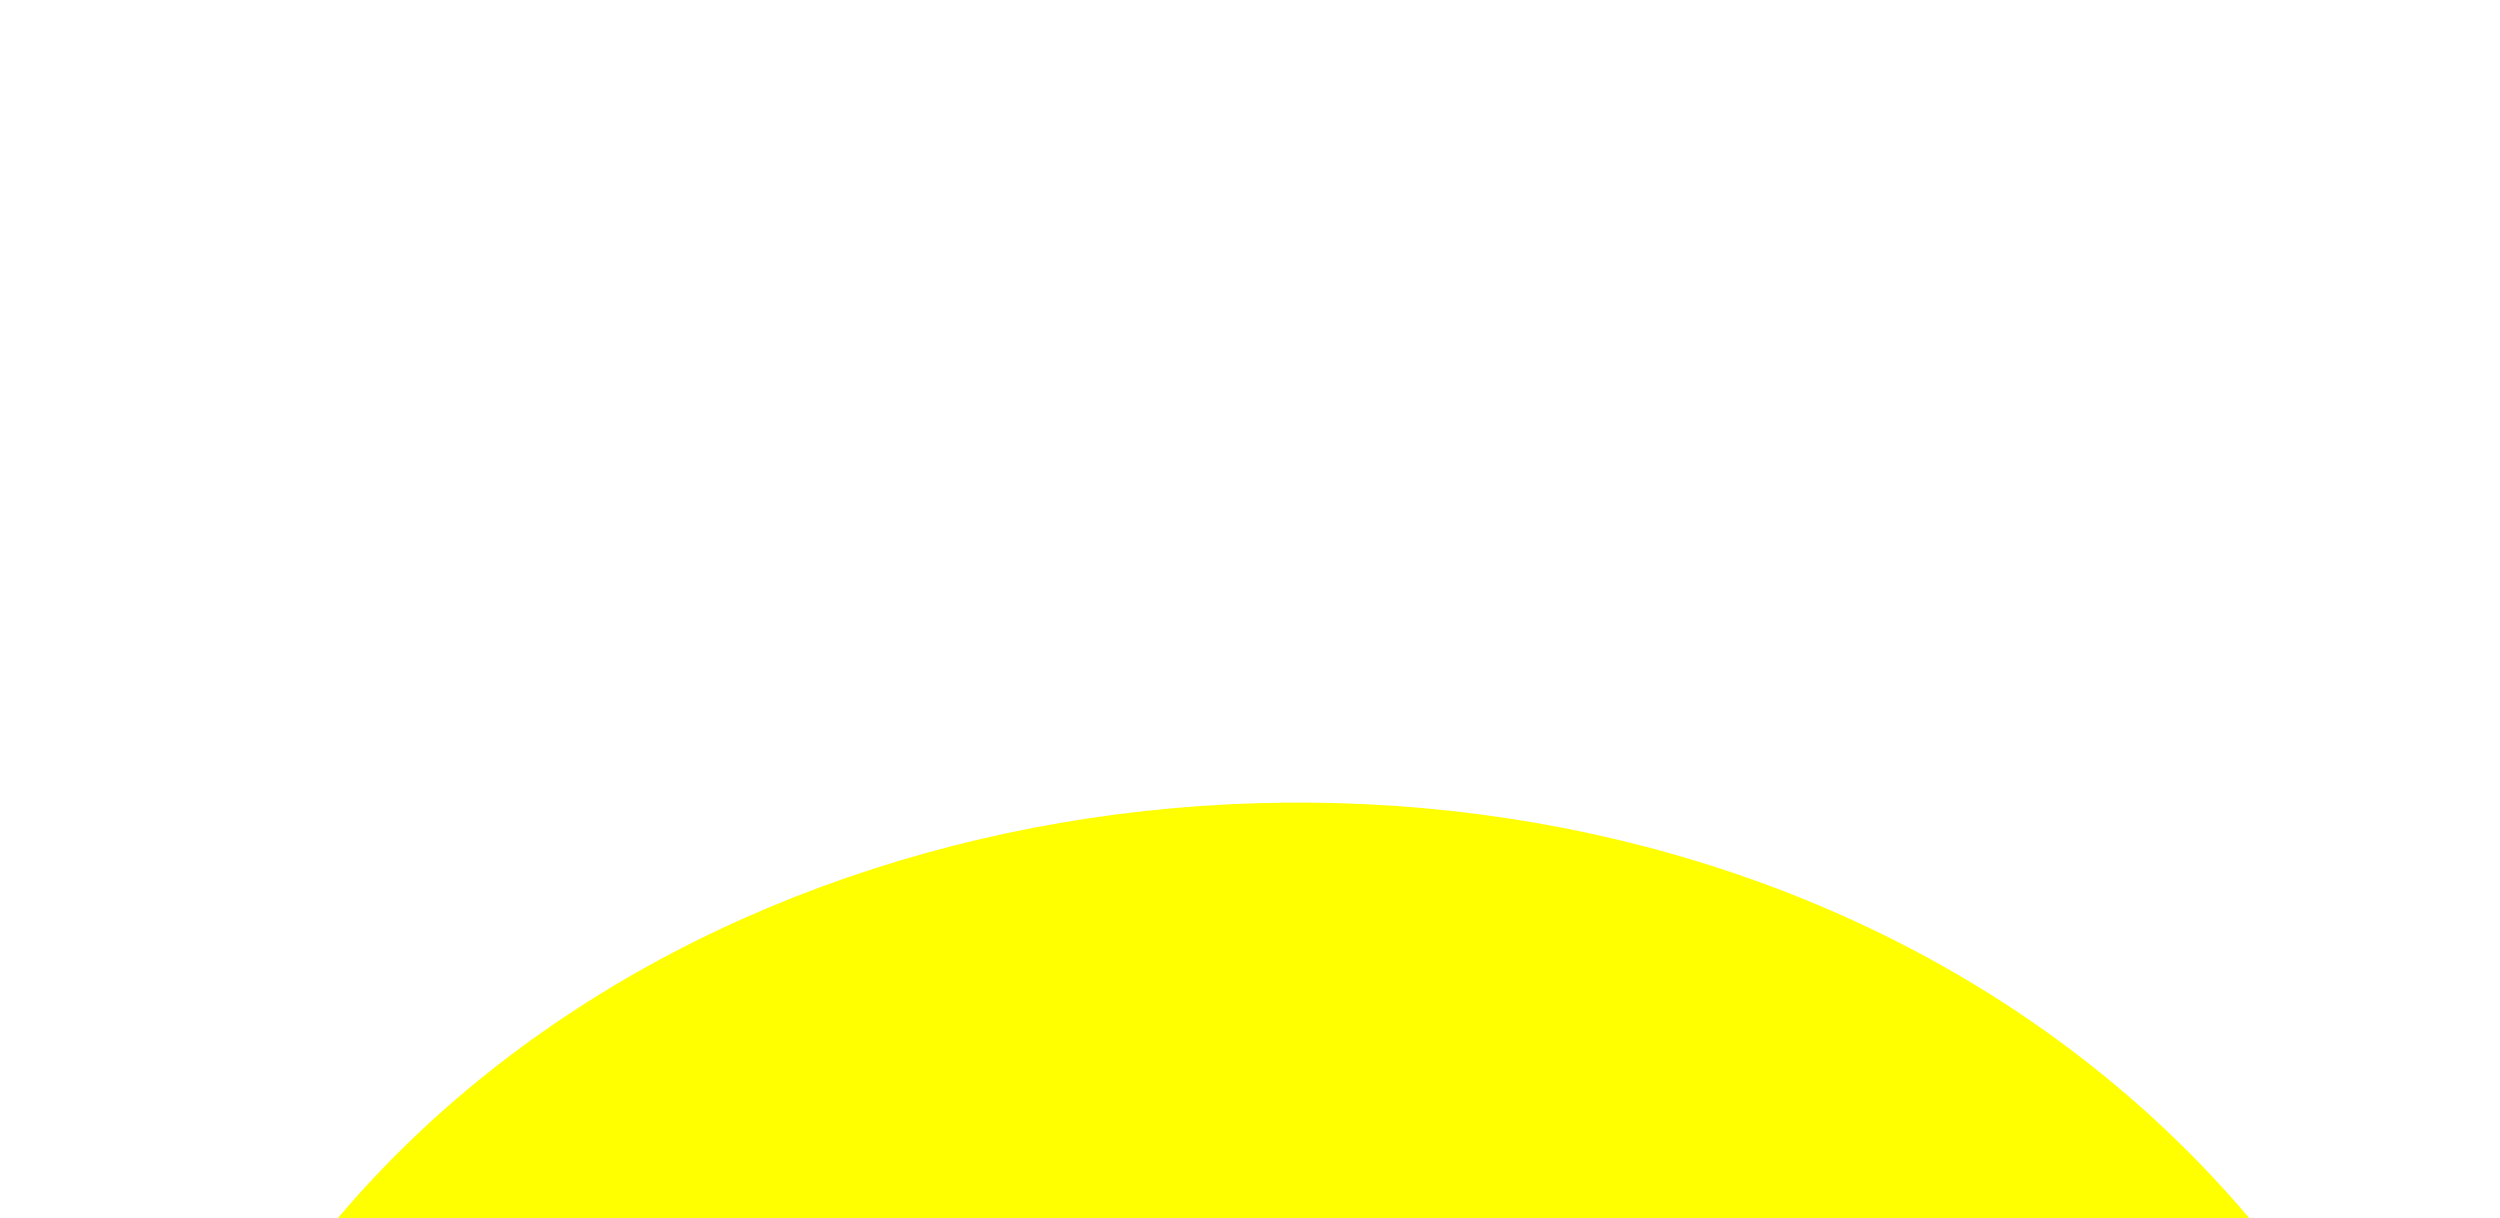
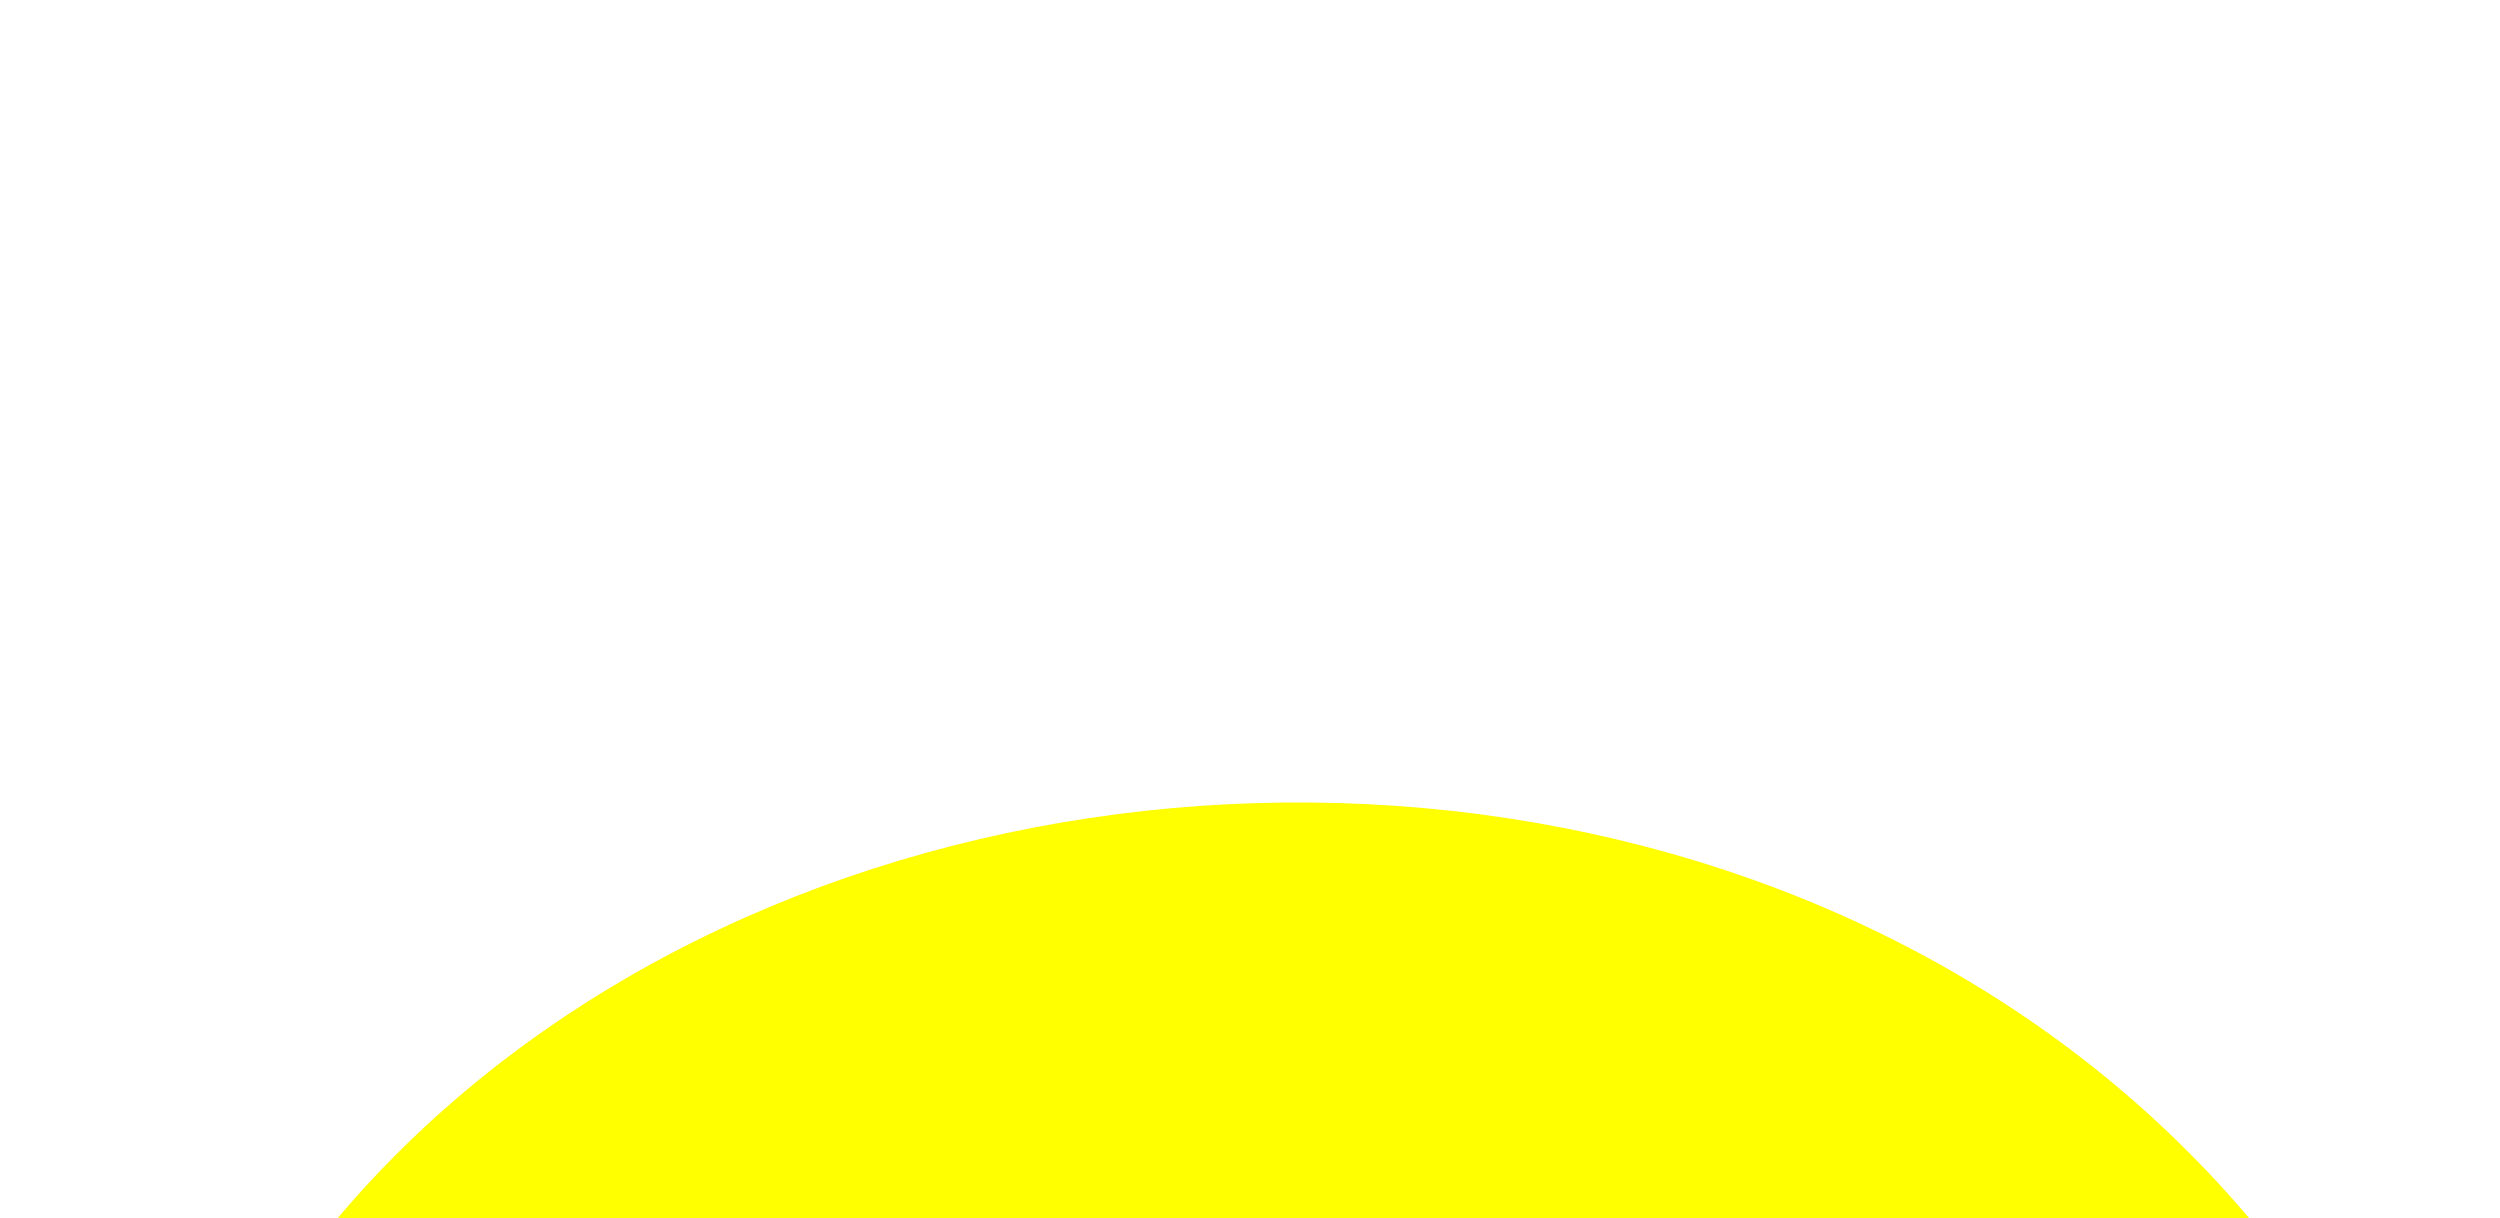
<svg xmlns="http://www.w3.org/2000/svg" version="1.1">
  <path d="M 10 200 c 5 -150 255 -160 260 15" stroke="none" fill="yellow" />
-   <path d="M 270 215 q 15 -5 -5 -10" stroke="black" fill="orange" />
+   <path d="M 270 215 q 15 -5 -5 -20" stroke="black" fill="orange" />
</svg>
